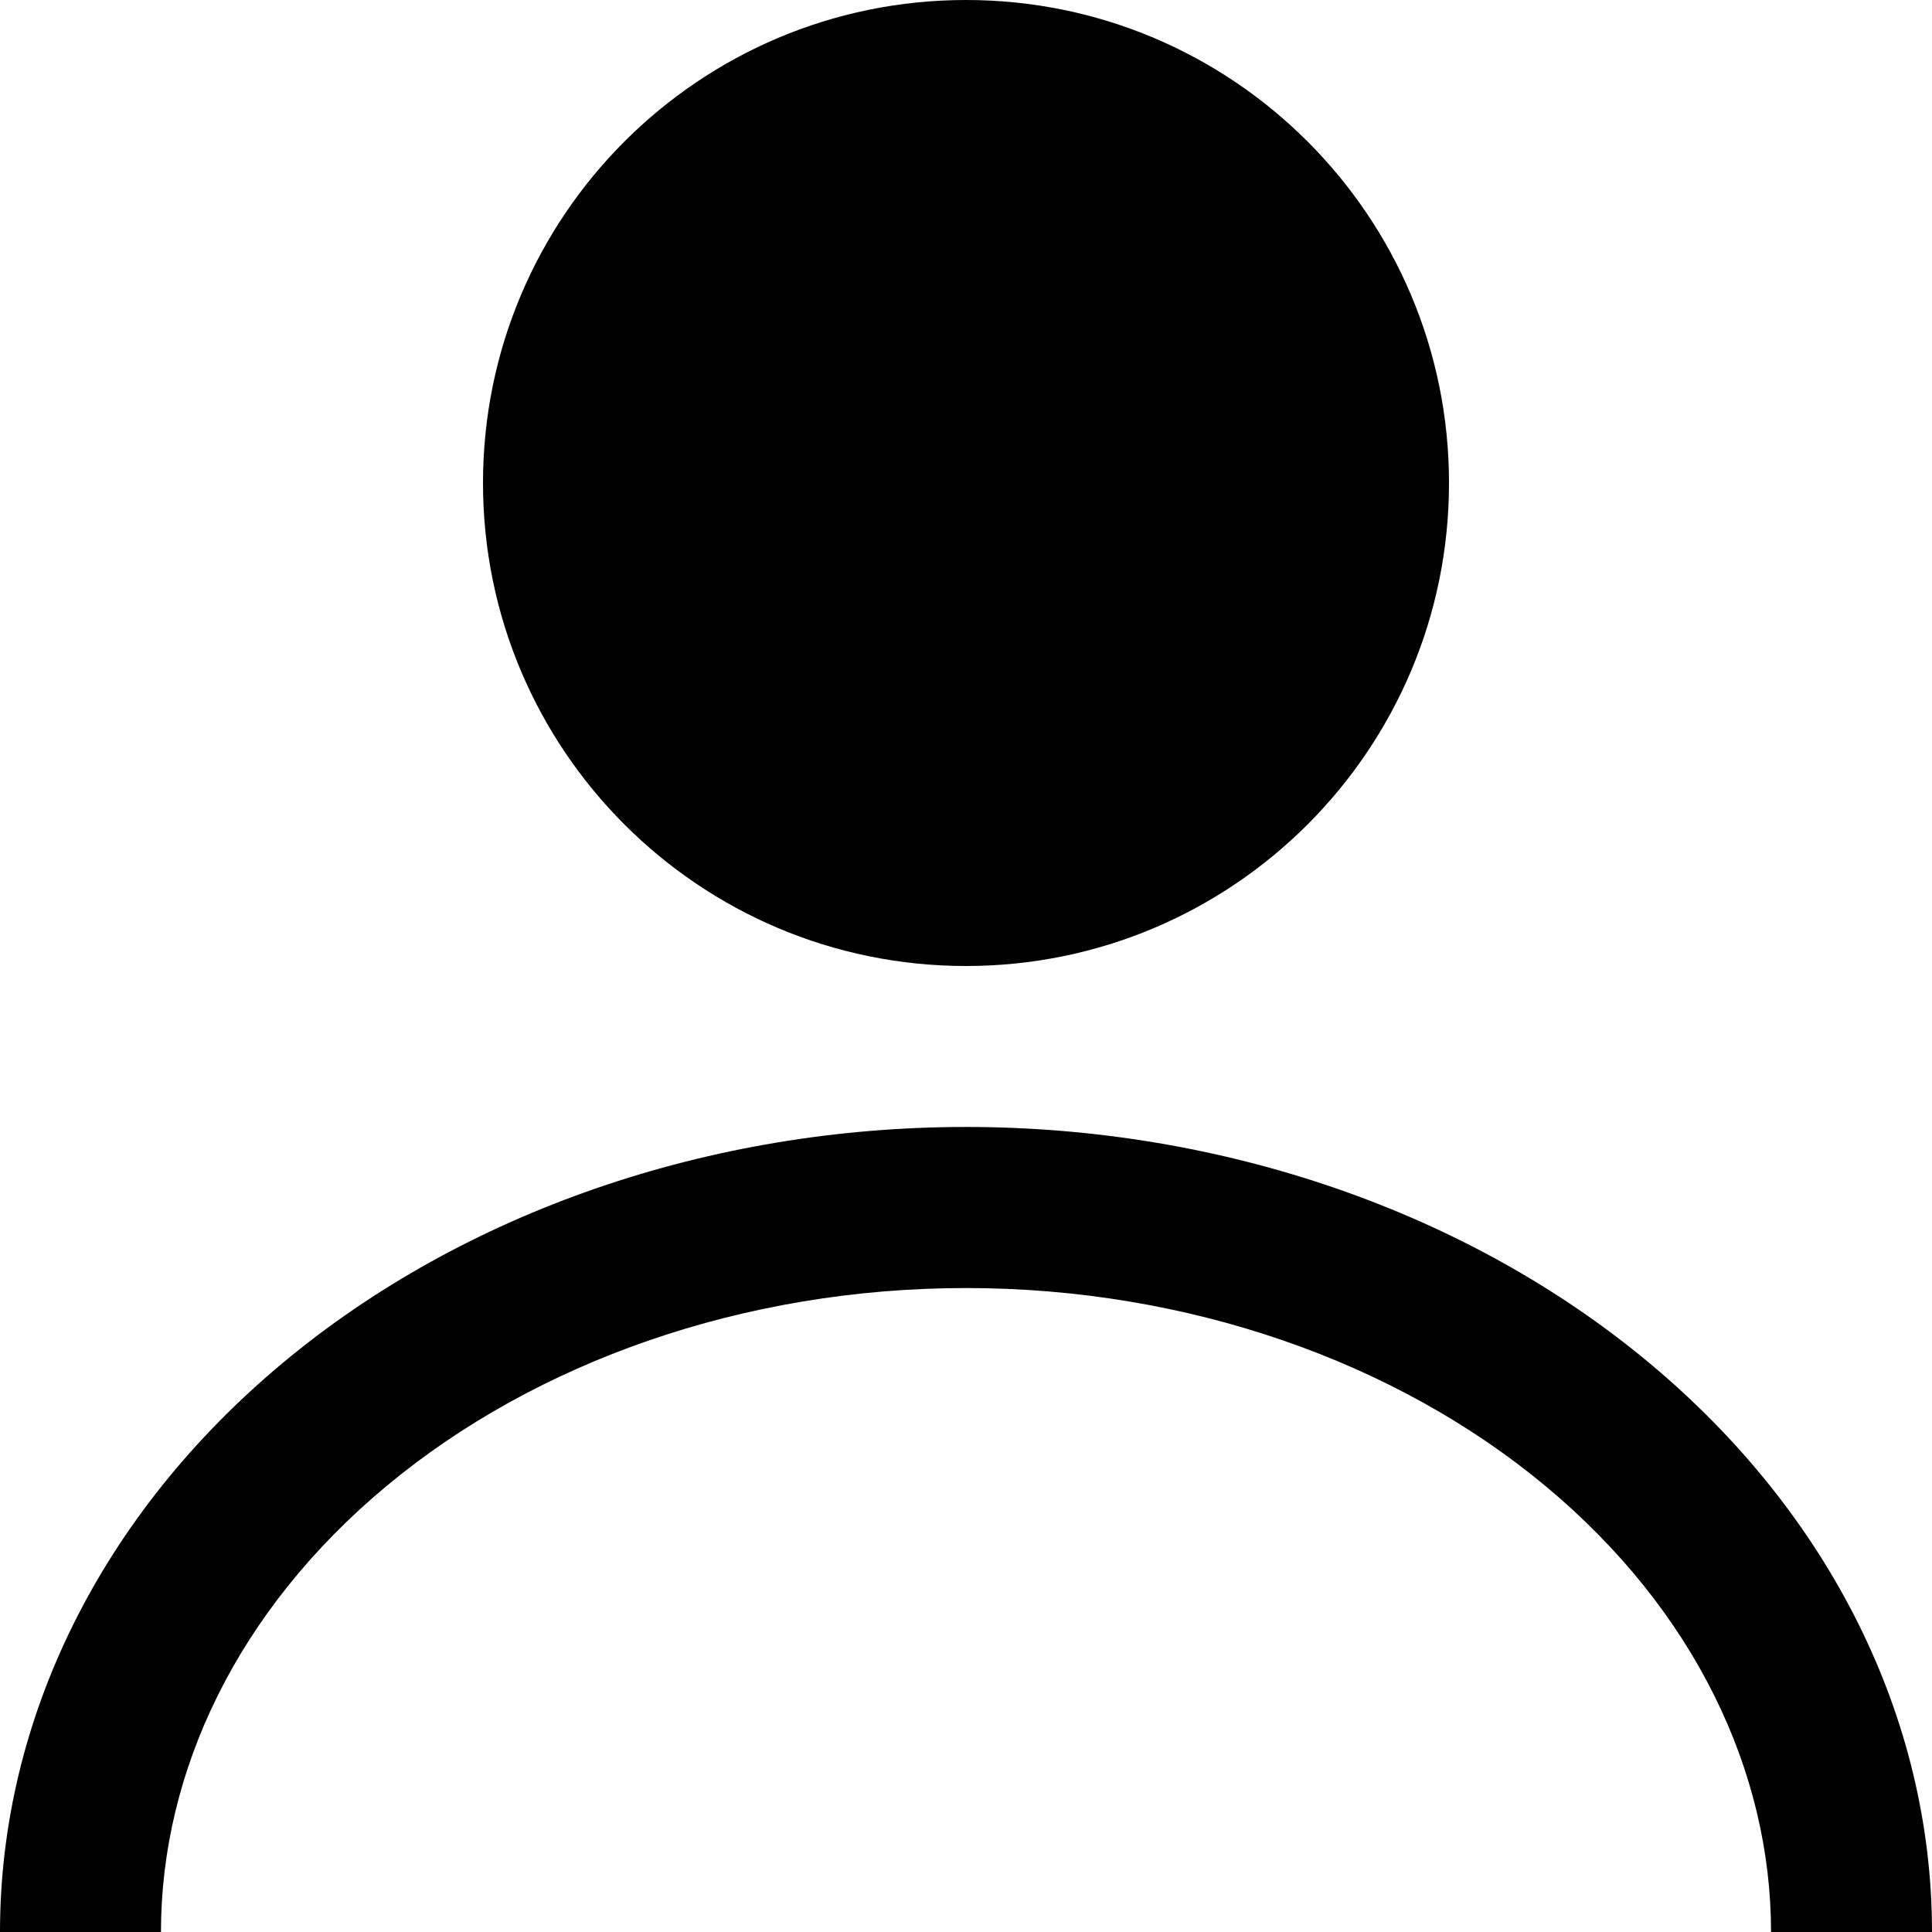
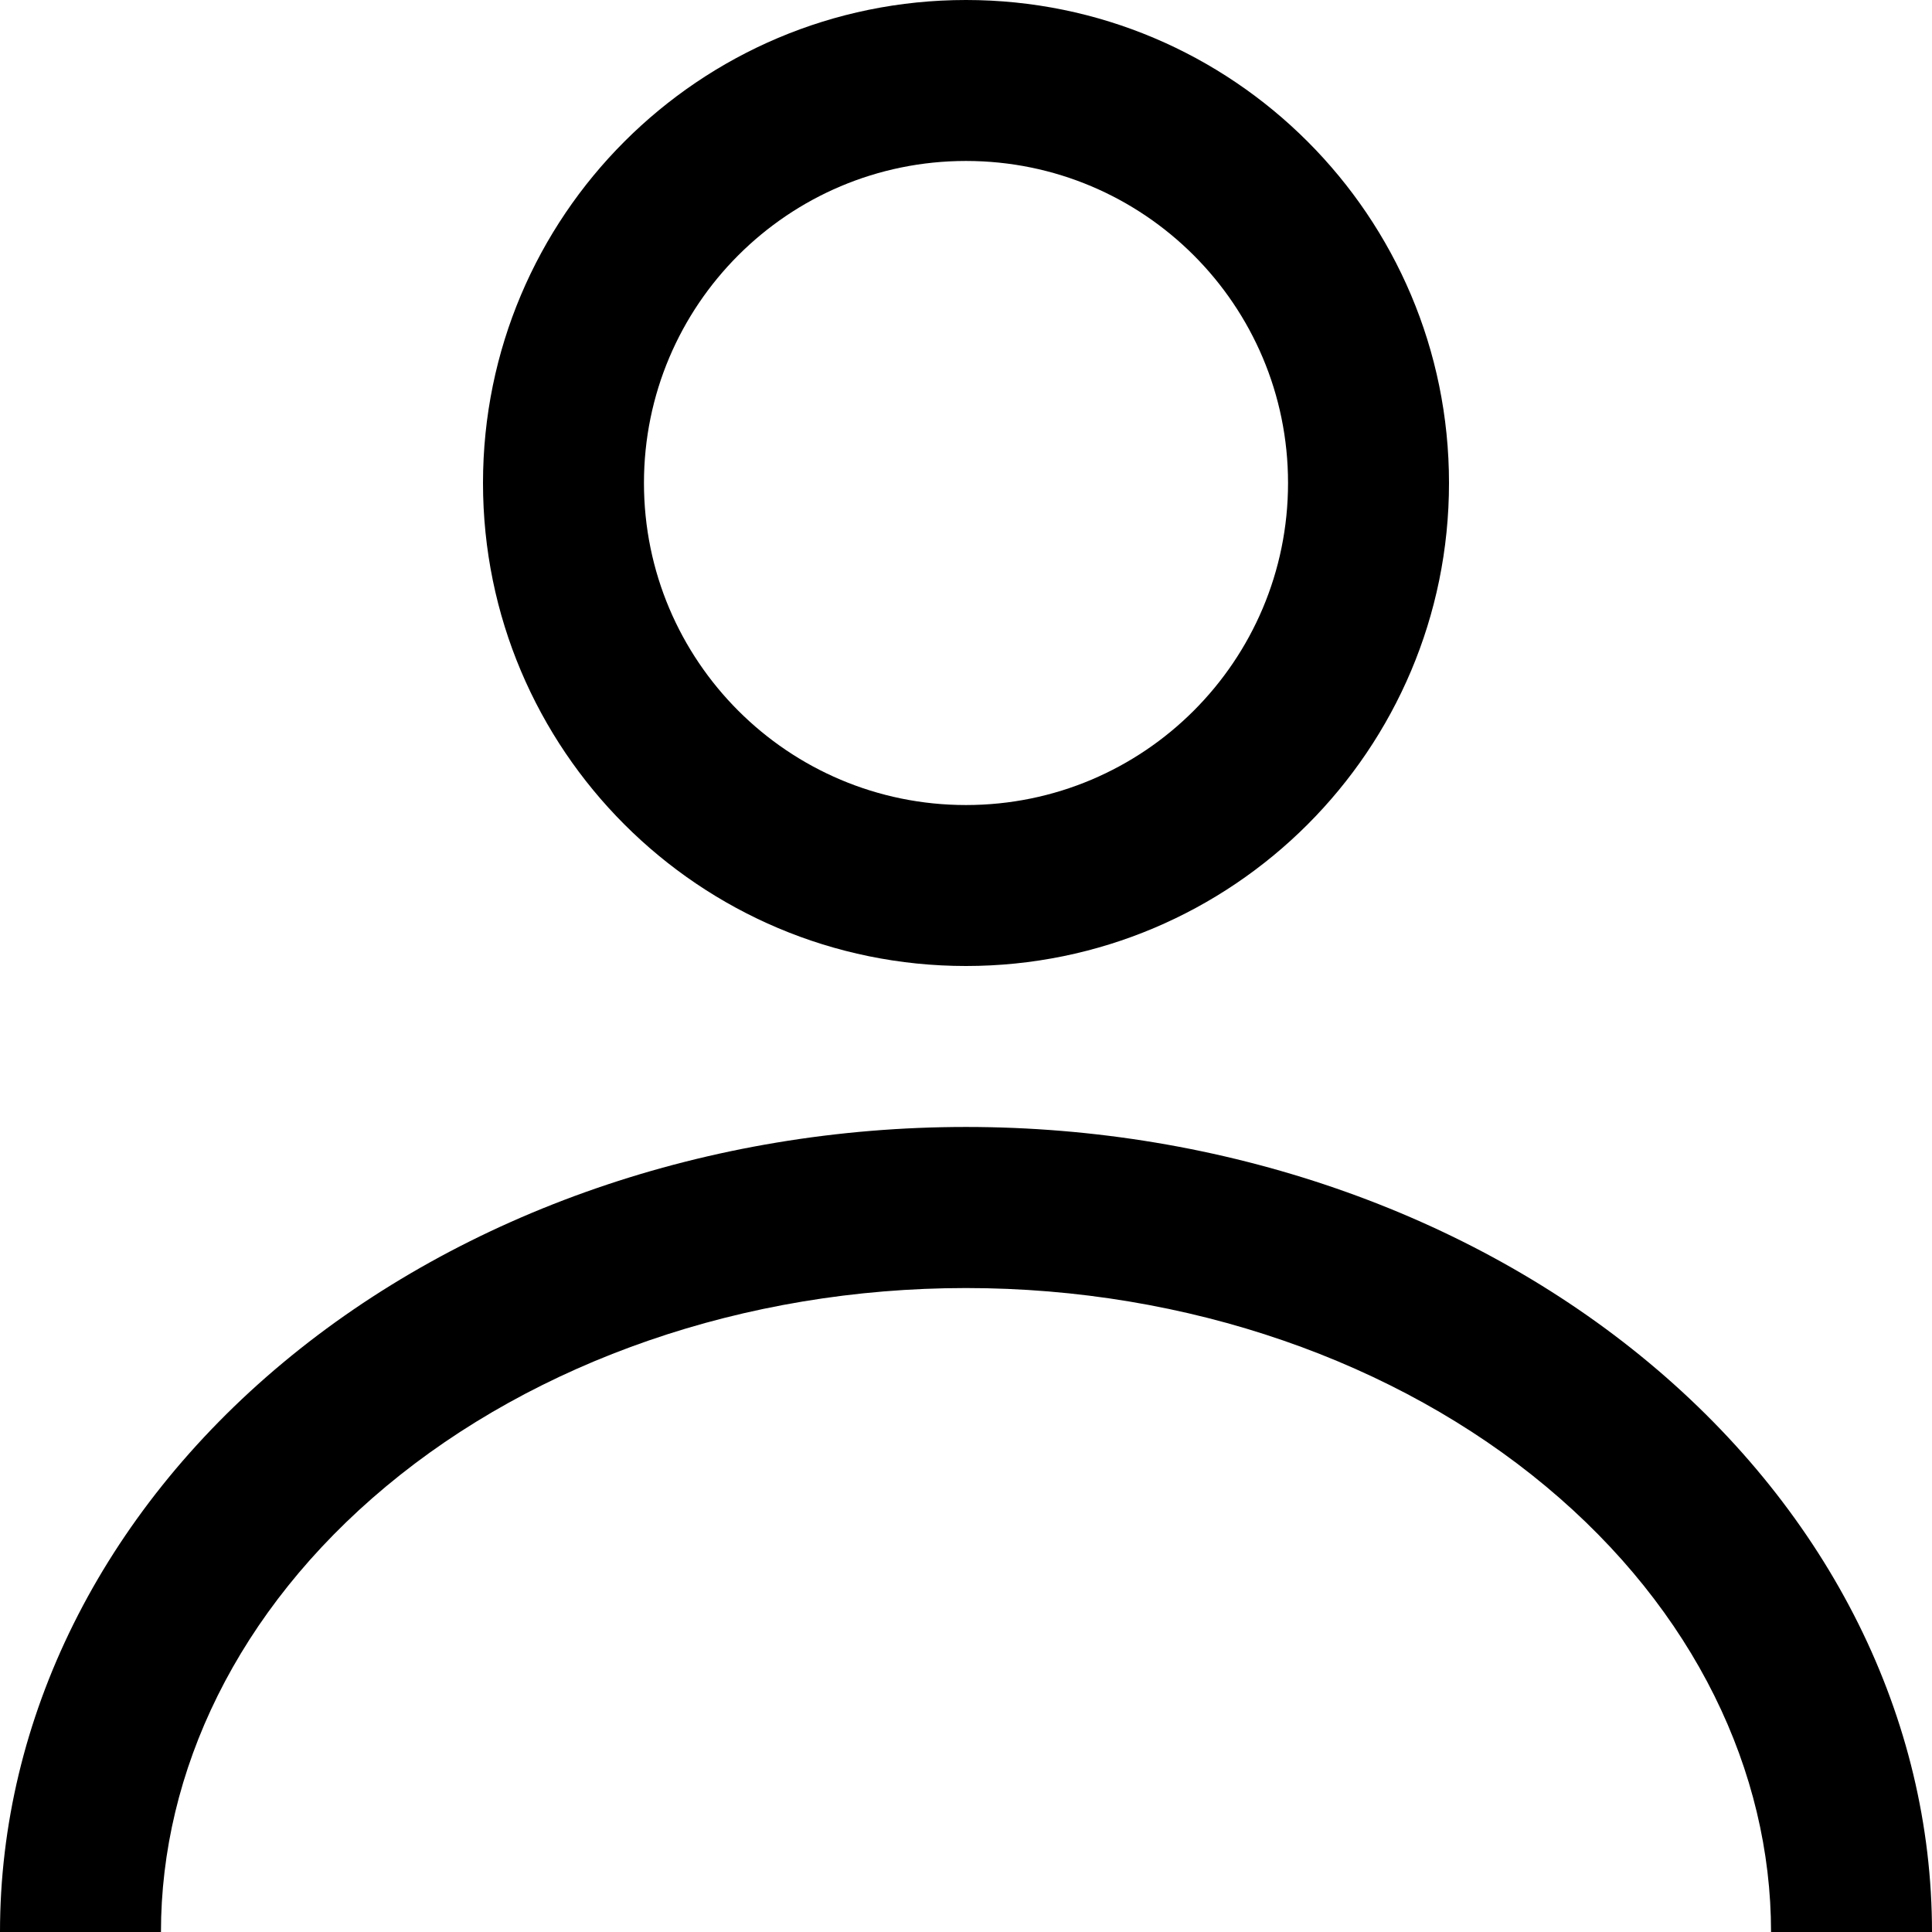
<svg xmlns="http://www.w3.org/2000/svg" width="16" height="16" viewBox="0 0 16 16">
-   <path d="M10.667 4C10.667 5.473 9.473 6.667 8 6.667C6.527 6.667 5.333 5.473 5.333 4C5.333 2.527 6.527 1.333 8 1.333C9.473 1.333 10.667 2.527 10.667 4ZM12 4C12 6.209 10.209 8 8 8C5.791 8 4 6.209 4 4C4 1.791 5.791 0 8 0C10.209 0 12 1.791 12 4ZM3.197 12.31C4.436 11.277 6.161 10.667 8 10.667C9.839 10.667 11.564 11.277 12.803 12.31C14.035 13.337 14.667 14.672 14.667 16H16C16 14.232 15.157 12.536 13.657 11.286C12.157 10.036 10.122 9.333 8 9.333C5.878 9.333 3.843 10.036 2.343 11.286C0.843 12.536 0 14.232 0 16L1.333 16C1.333 14.672 1.965 13.337 3.197 12.31Z" />
+   <path fill-rule="evenodd" clip-rule="evenodd" d="M10.667 4C10.667 5.473 9.473 6.667 8 6.667C6.527 6.667 5.333 5.473 5.333 4C5.333 2.527 6.527 1.333 8 1.333C9.473 1.333 10.667 2.527 10.667 4ZM12 4C12 6.209 10.209 8 8 8C5.791 8 4 6.209 4 4C4 1.791 5.791 0 8 0C10.209 0 12 1.791 12 4ZM3.197 12.31C4.436 11.277 6.161 10.667 8 10.667C9.839 10.667 11.564 11.277 12.803 12.31C14.035 13.337 14.667 14.672 14.667 16H16C16 14.232 15.157 12.536 13.657 11.286C12.157 10.036 10.122 9.333 8 9.333C5.878 9.333 3.843 10.036 2.343 11.286C0.843 12.536 0 14.232 0 16L1.333 16C1.333 14.672 1.965 13.337 3.197 12.31Z" />
</svg>
